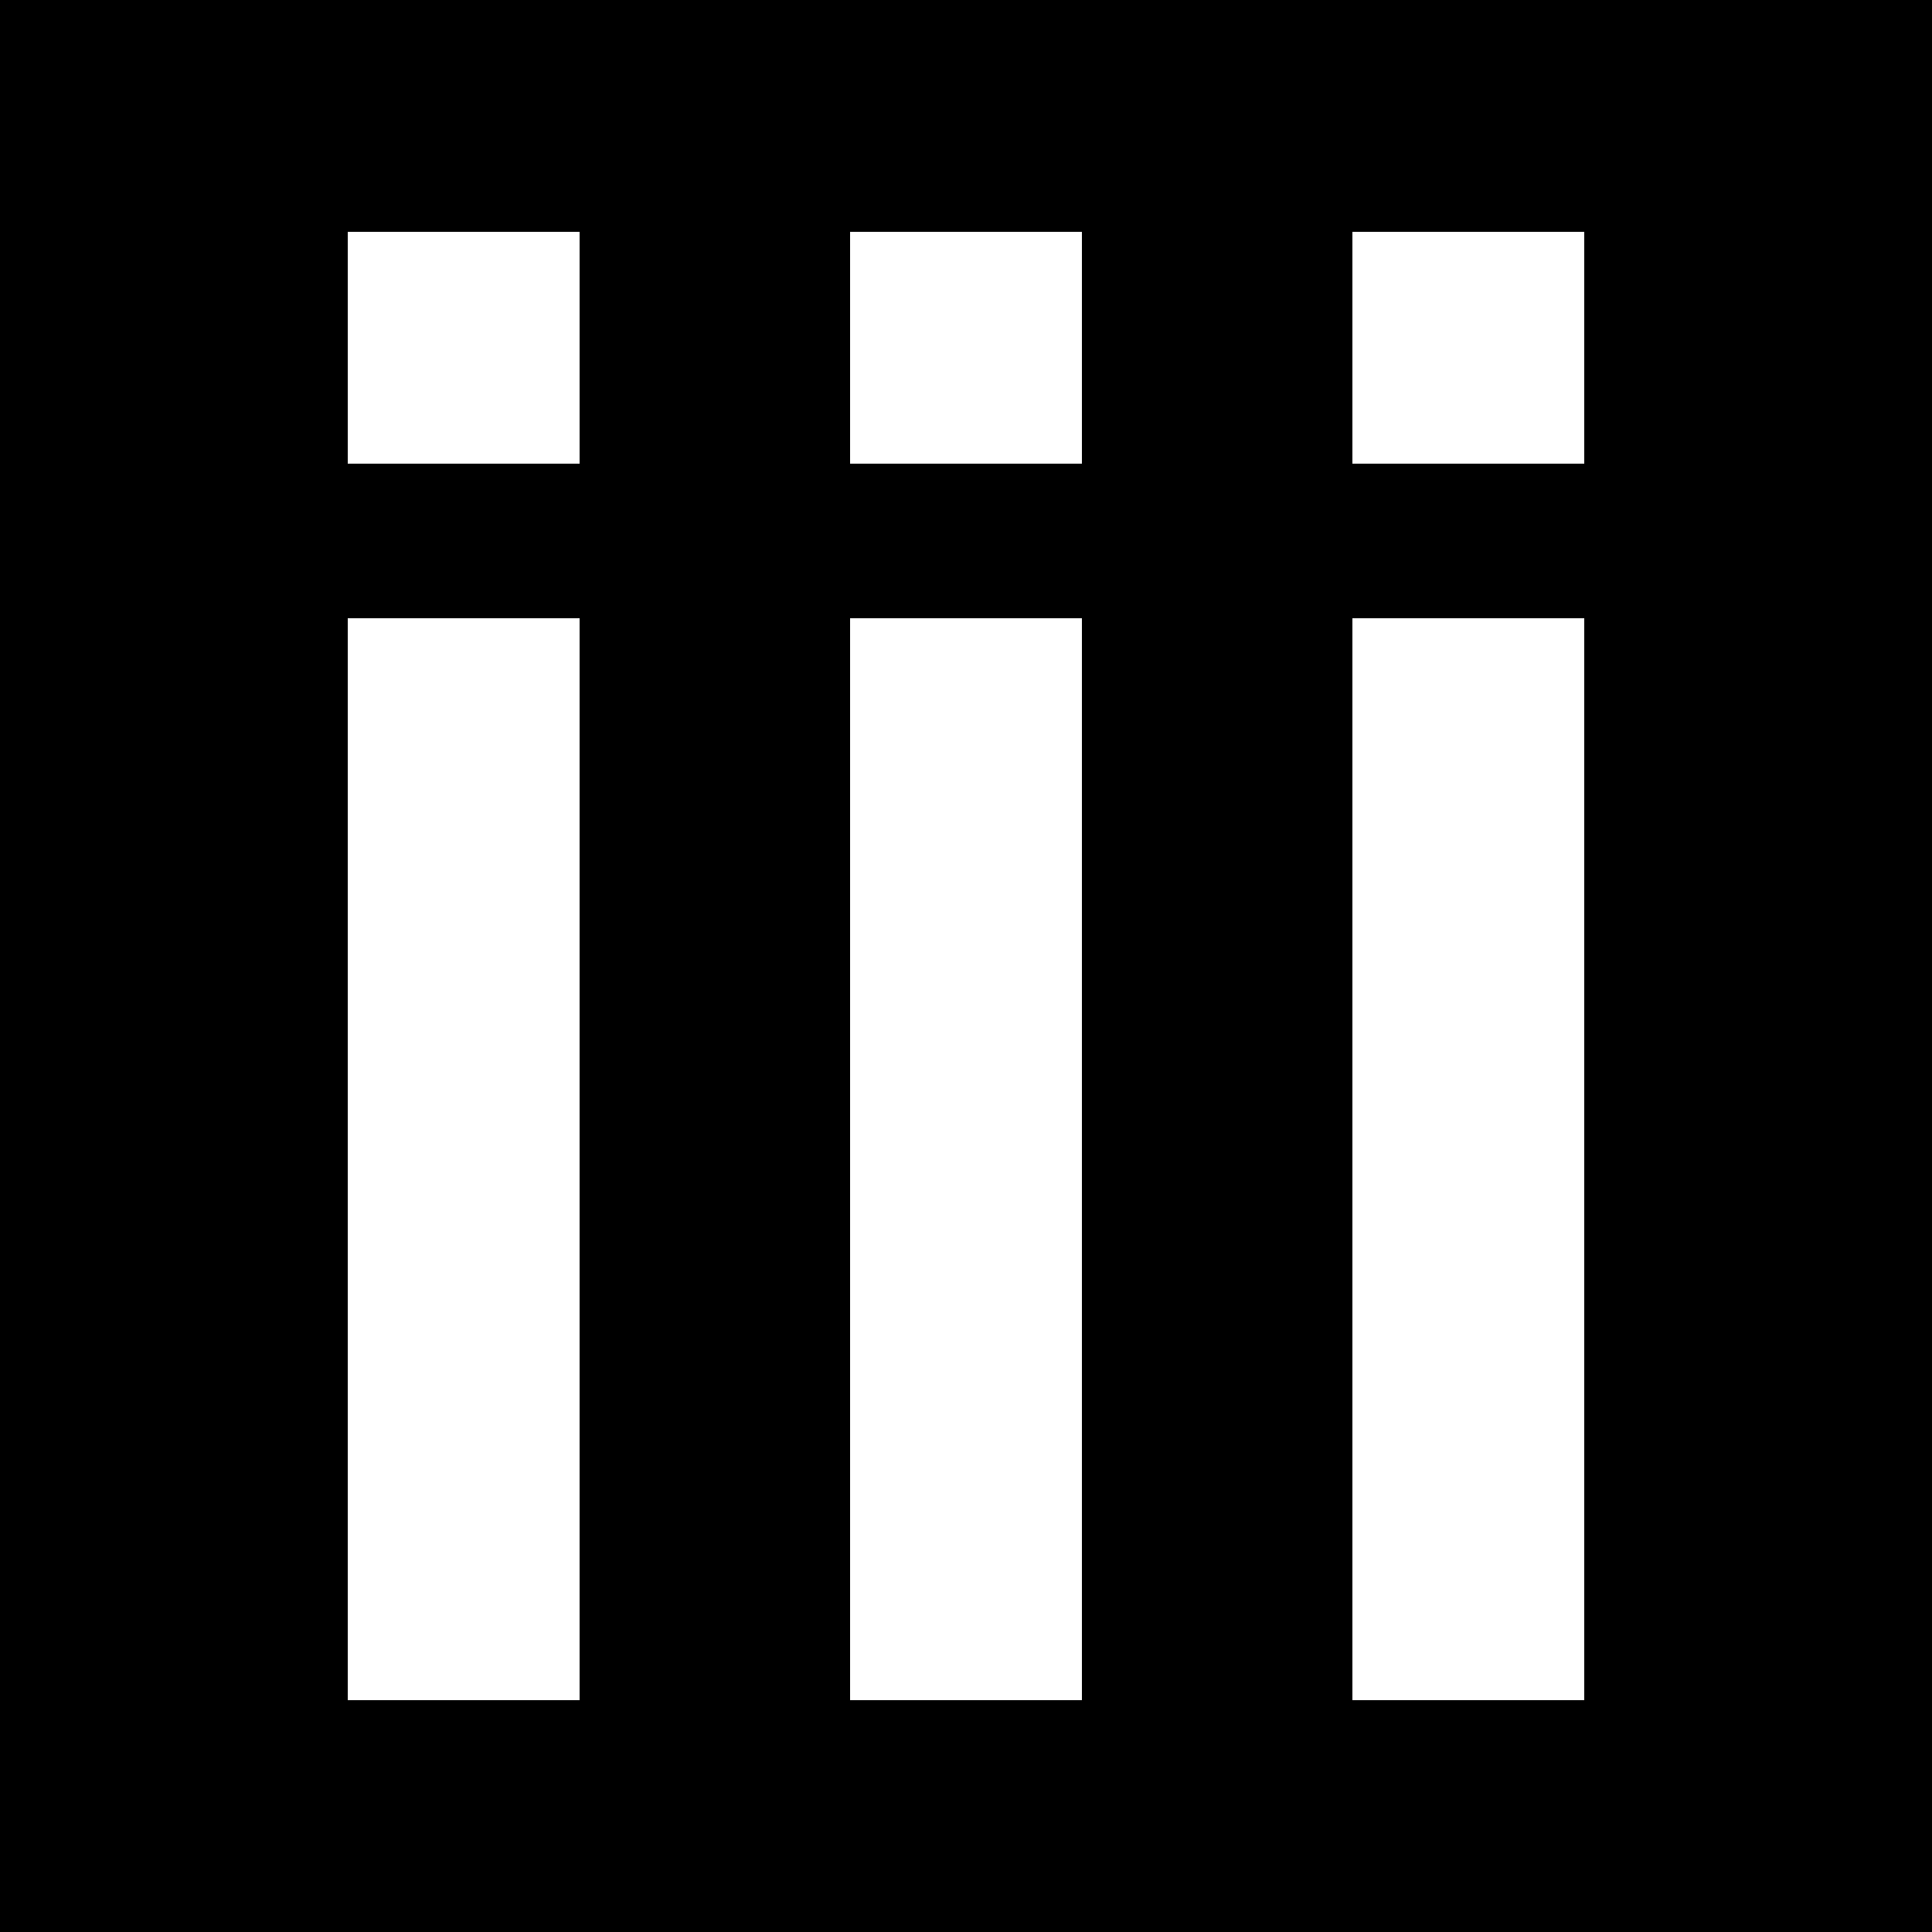
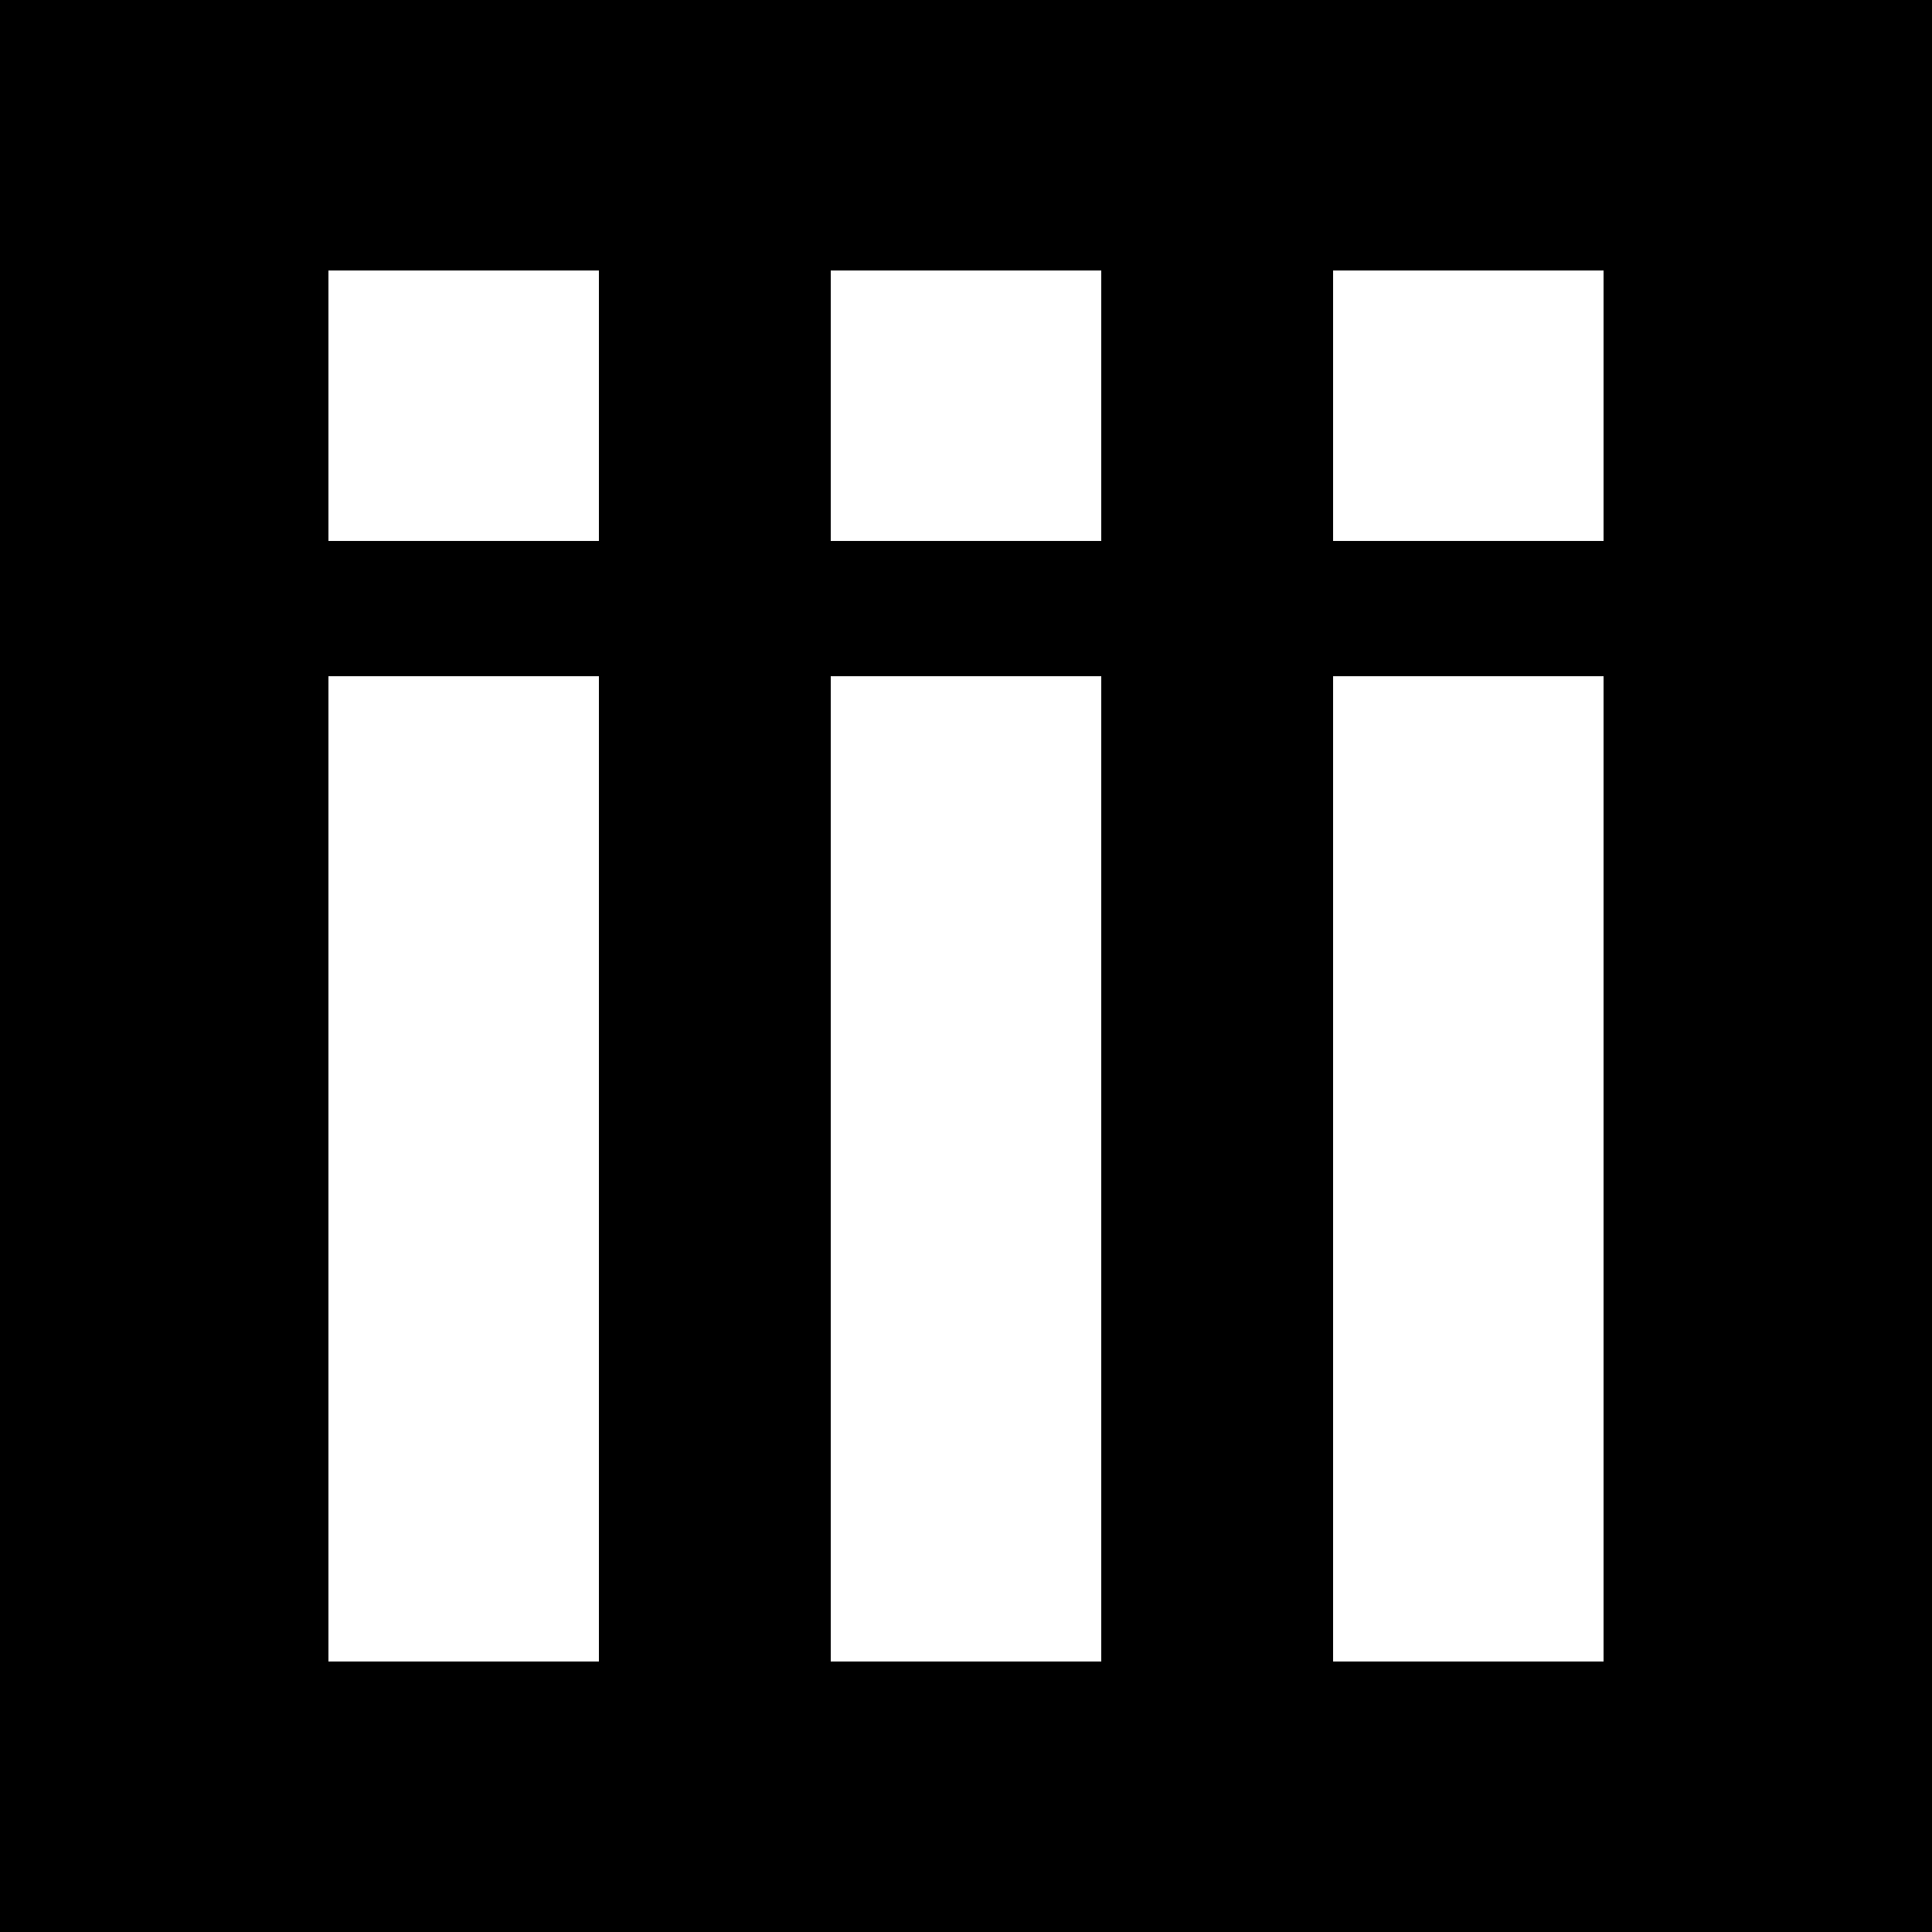
<svg xmlns="http://www.w3.org/2000/svg" viewBox="0 0 100 100">
  <rect width="100" height="100" fill="#000000" />
-   <rect x="18" y="12" width="12" height="12" fill="#FFFFFF" />
-   <rect x="18" y="32" width="12" height="56" fill="#FFFFFF" />
-   <rect x="44" y="12" width="12" height="12" fill="#FFFFFF" />
-   <rect x="44" y="32" width="12" height="56" fill="#FFFFFF" />
-   <rect x="70" y="12" width="12" height="12" fill="#FFFFFF" />
-   <rect x="70" y="32" width="12" height="56" fill="#FFFFFF" />
+   <rect x="17" y="14" width="14" height="14" fill="#FFFFFF" />
+   <rect x="17" y="35" width="14" height="51" fill="#FFFFFF" />
+   <rect x="43" y="14" width="14" height="14" fill="#FFFFFF" />
+   <rect x="43" y="35" width="14" height="51" fill="#FFFFFF" />
+   <rect x="69" y="14" width="14" height="14" fill="#FFFFFF" />
+   <rect x="69" y="35" width="14" height="51" fill="#FFFFFF" />
</svg>
